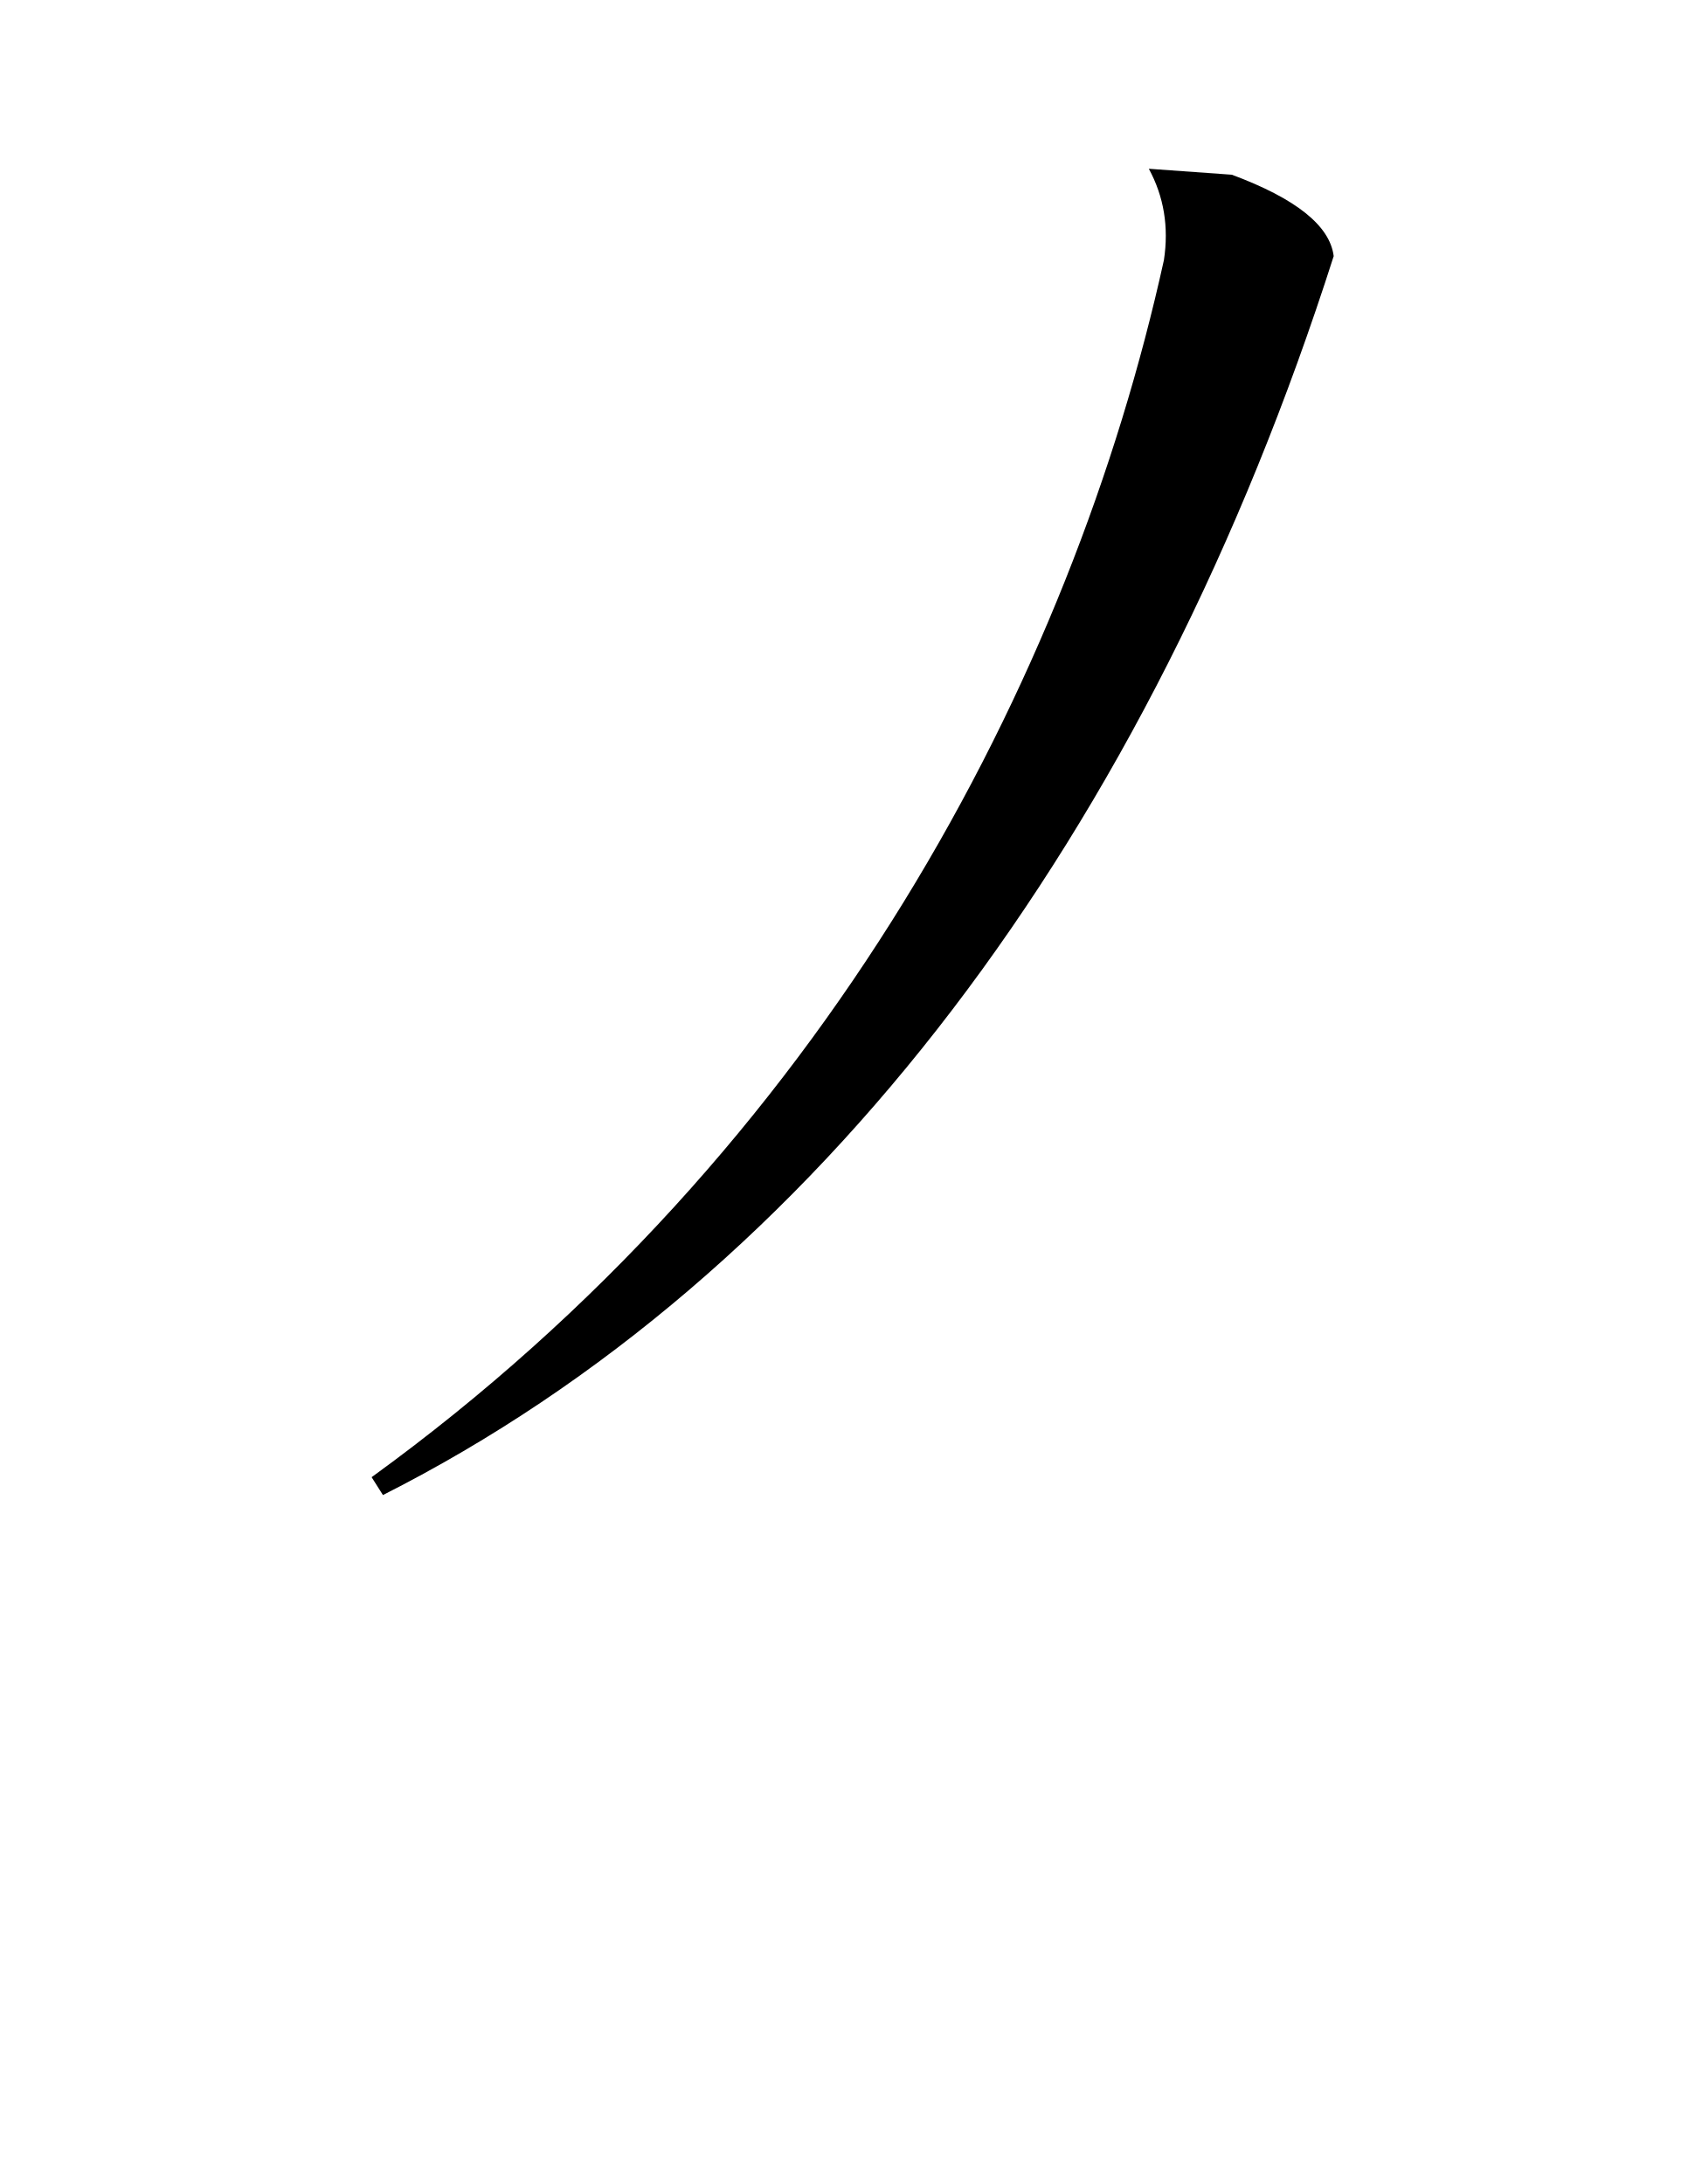
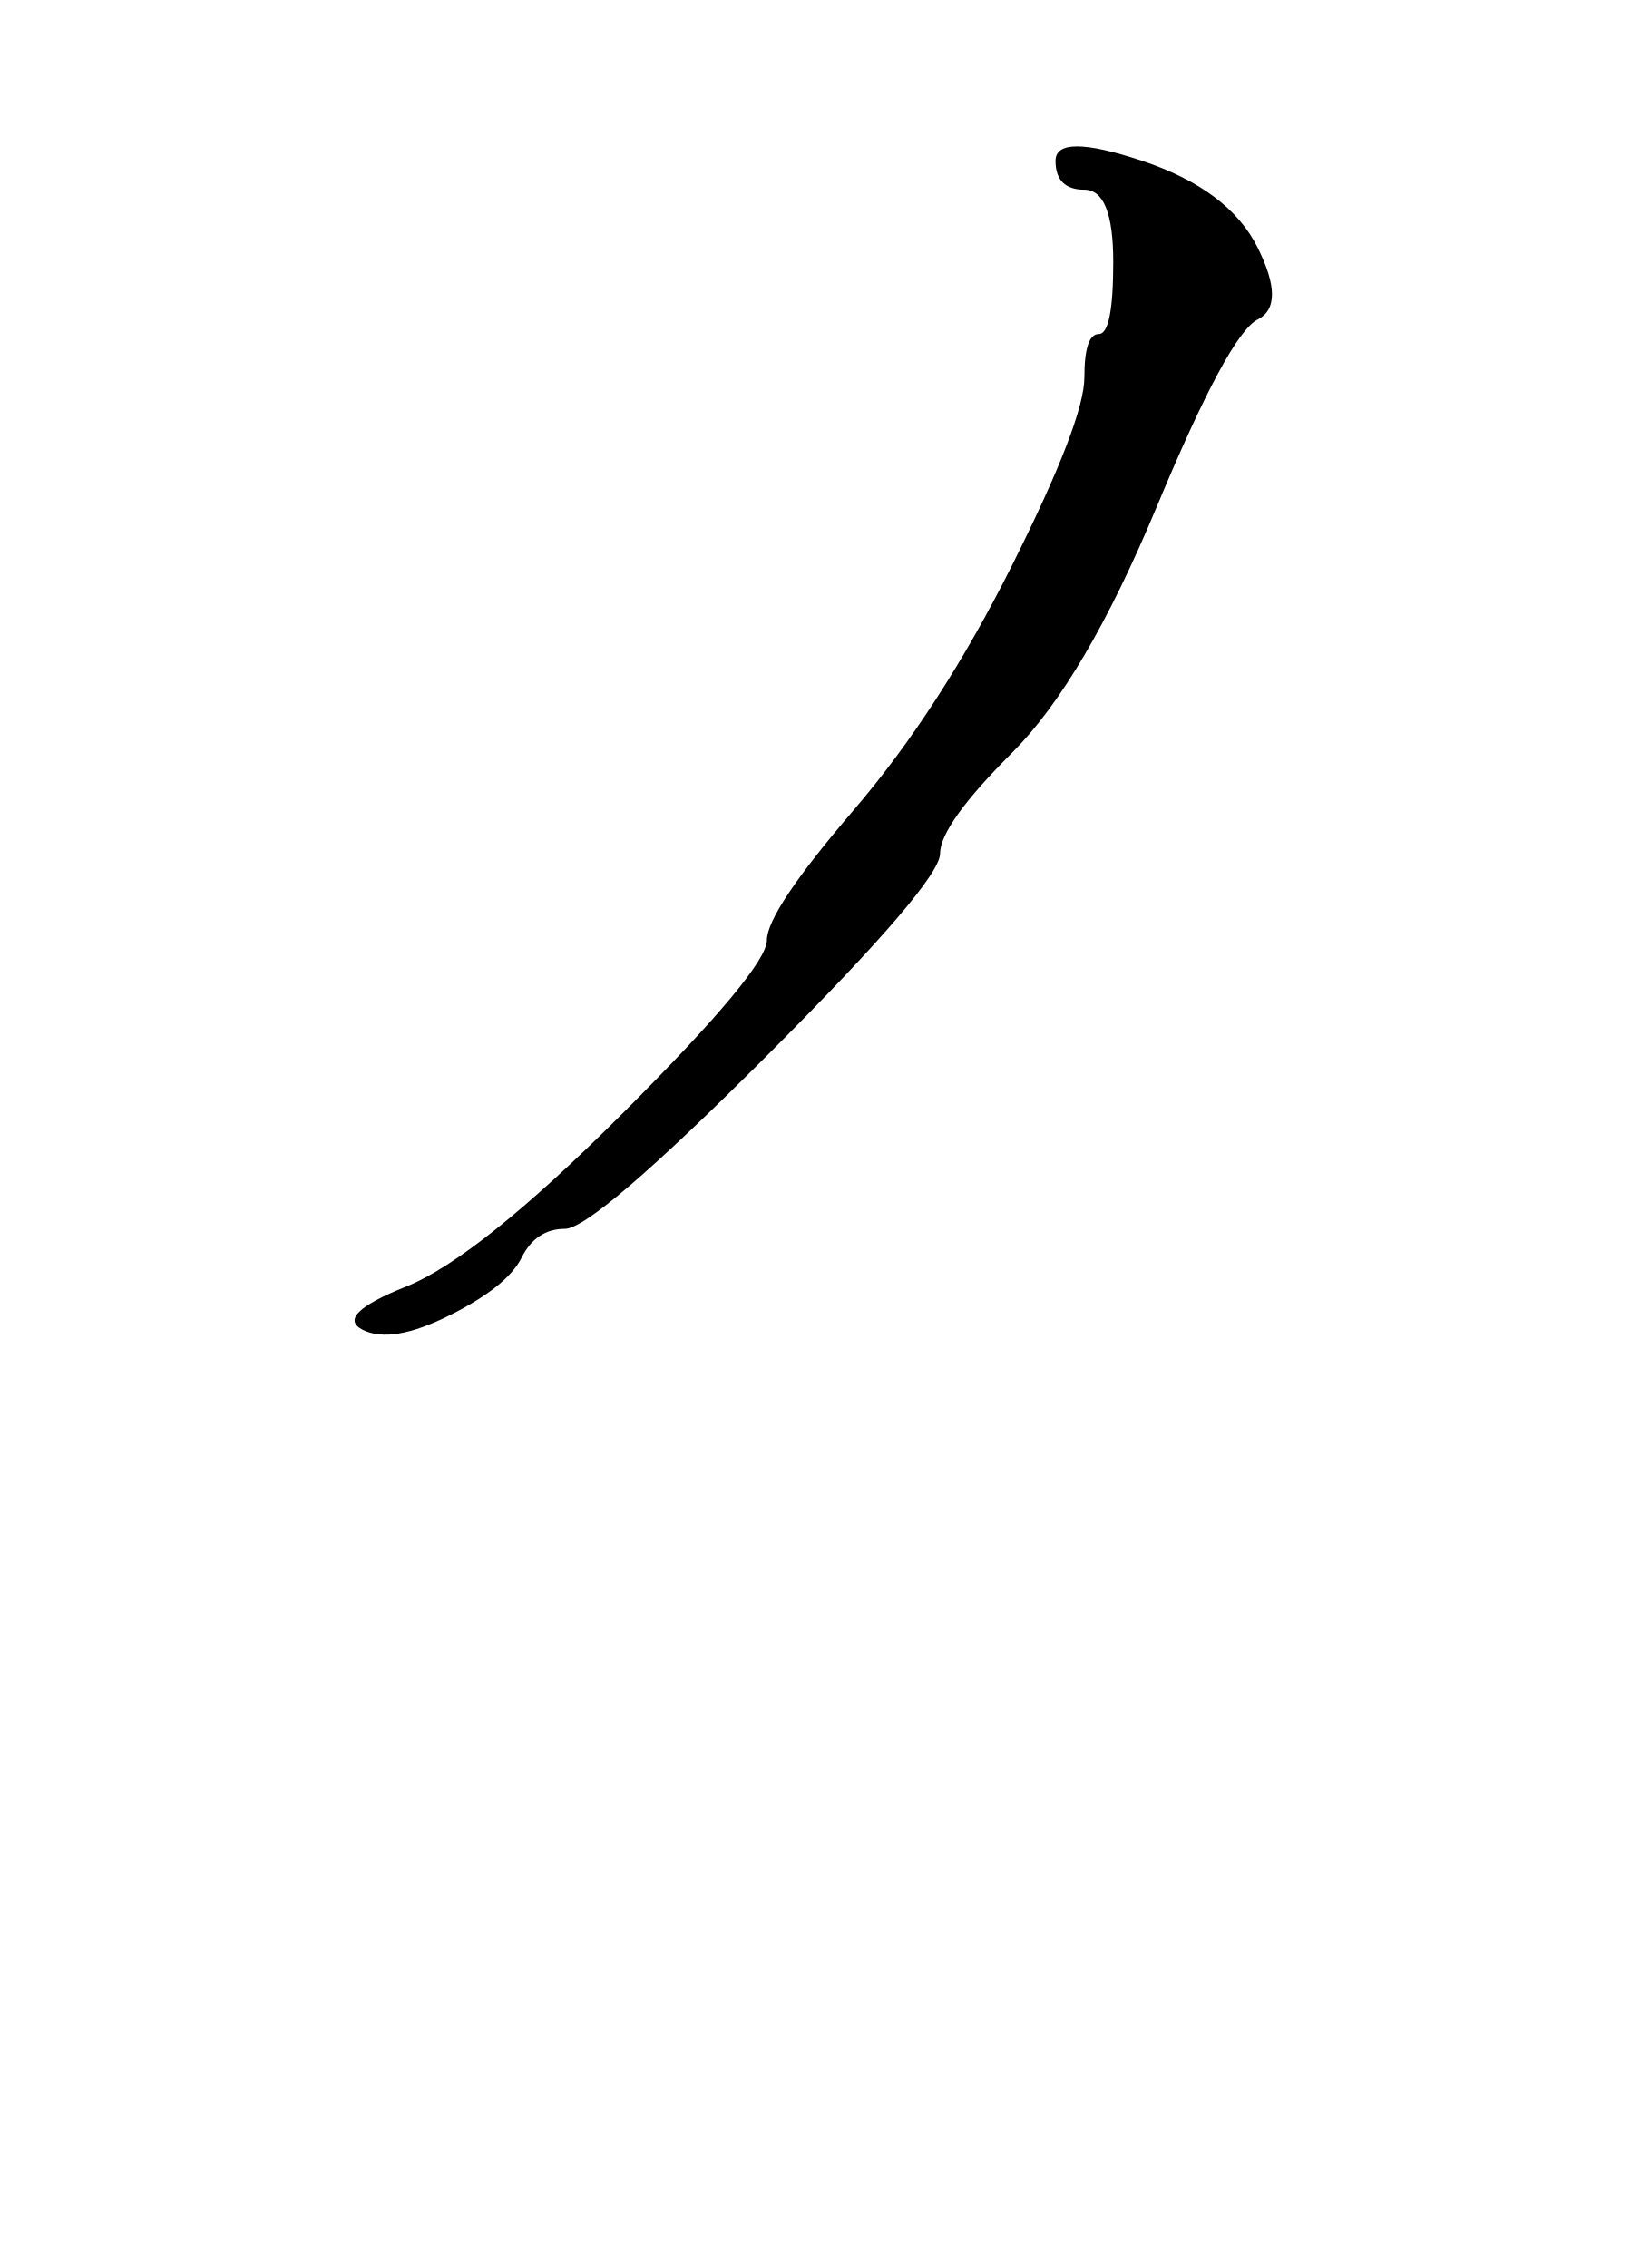
- <svg xmlns="http://www.w3.org/2000/svg" viewBox="0 0 850 1100">
+ <svg xmlns="http://www.w3.org/2000/svg" viewBox="0 0 800 1100">
  <g transform="translate(0 820) scale(1 -1)">
-     <path d="M620.35 732.0 578.55 735.0Q589.95 714.0 586.15 689.0C539.6 478.0 416.1 242.0 187.15 76.0L192.85 67.0C412.3 178.0 578.55 400.0 671.65 691.0Q668.8 714.0 620.35 732.0Z" fill="black" fill-rule="nonzero" />
+     <path d="M176.0 175.0Q190.0 168.0 218.0 182.0Q246.0 196.0 253.0 210.0Q260.0 224.0 274.0 224.0Q288.0 224.0 372.0 308.0Q456.0 392.0 456.0 406.0Q456.0 420.0 491.0 455.0Q526.0 490.0 561.0 574.0Q596.0 658.0 610.0 665.0Q624.0 672.0 610.0 700.0Q596.0 728.0 554.0 742.0Q512.0 756.0 512.0 742.0Q512.0 728.0 526.0 728.0Q540.0 728.0 540.0 693.0Q540.0 658.0 533.0 658.0Q526.0 658.0 526.0 637.0Q526.0 616.0 491.0 546.0Q456.0 476.0 414.0 427.0Q372.0 378.0 372.0 364.0Q372.0 350.0 302.0 280.0Q232.0 210.0 197.0 196.0Q162.0 182.0 176.0 175.0Z" fill="black" fill-rule="nonzero" />
  </g>
</svg>
